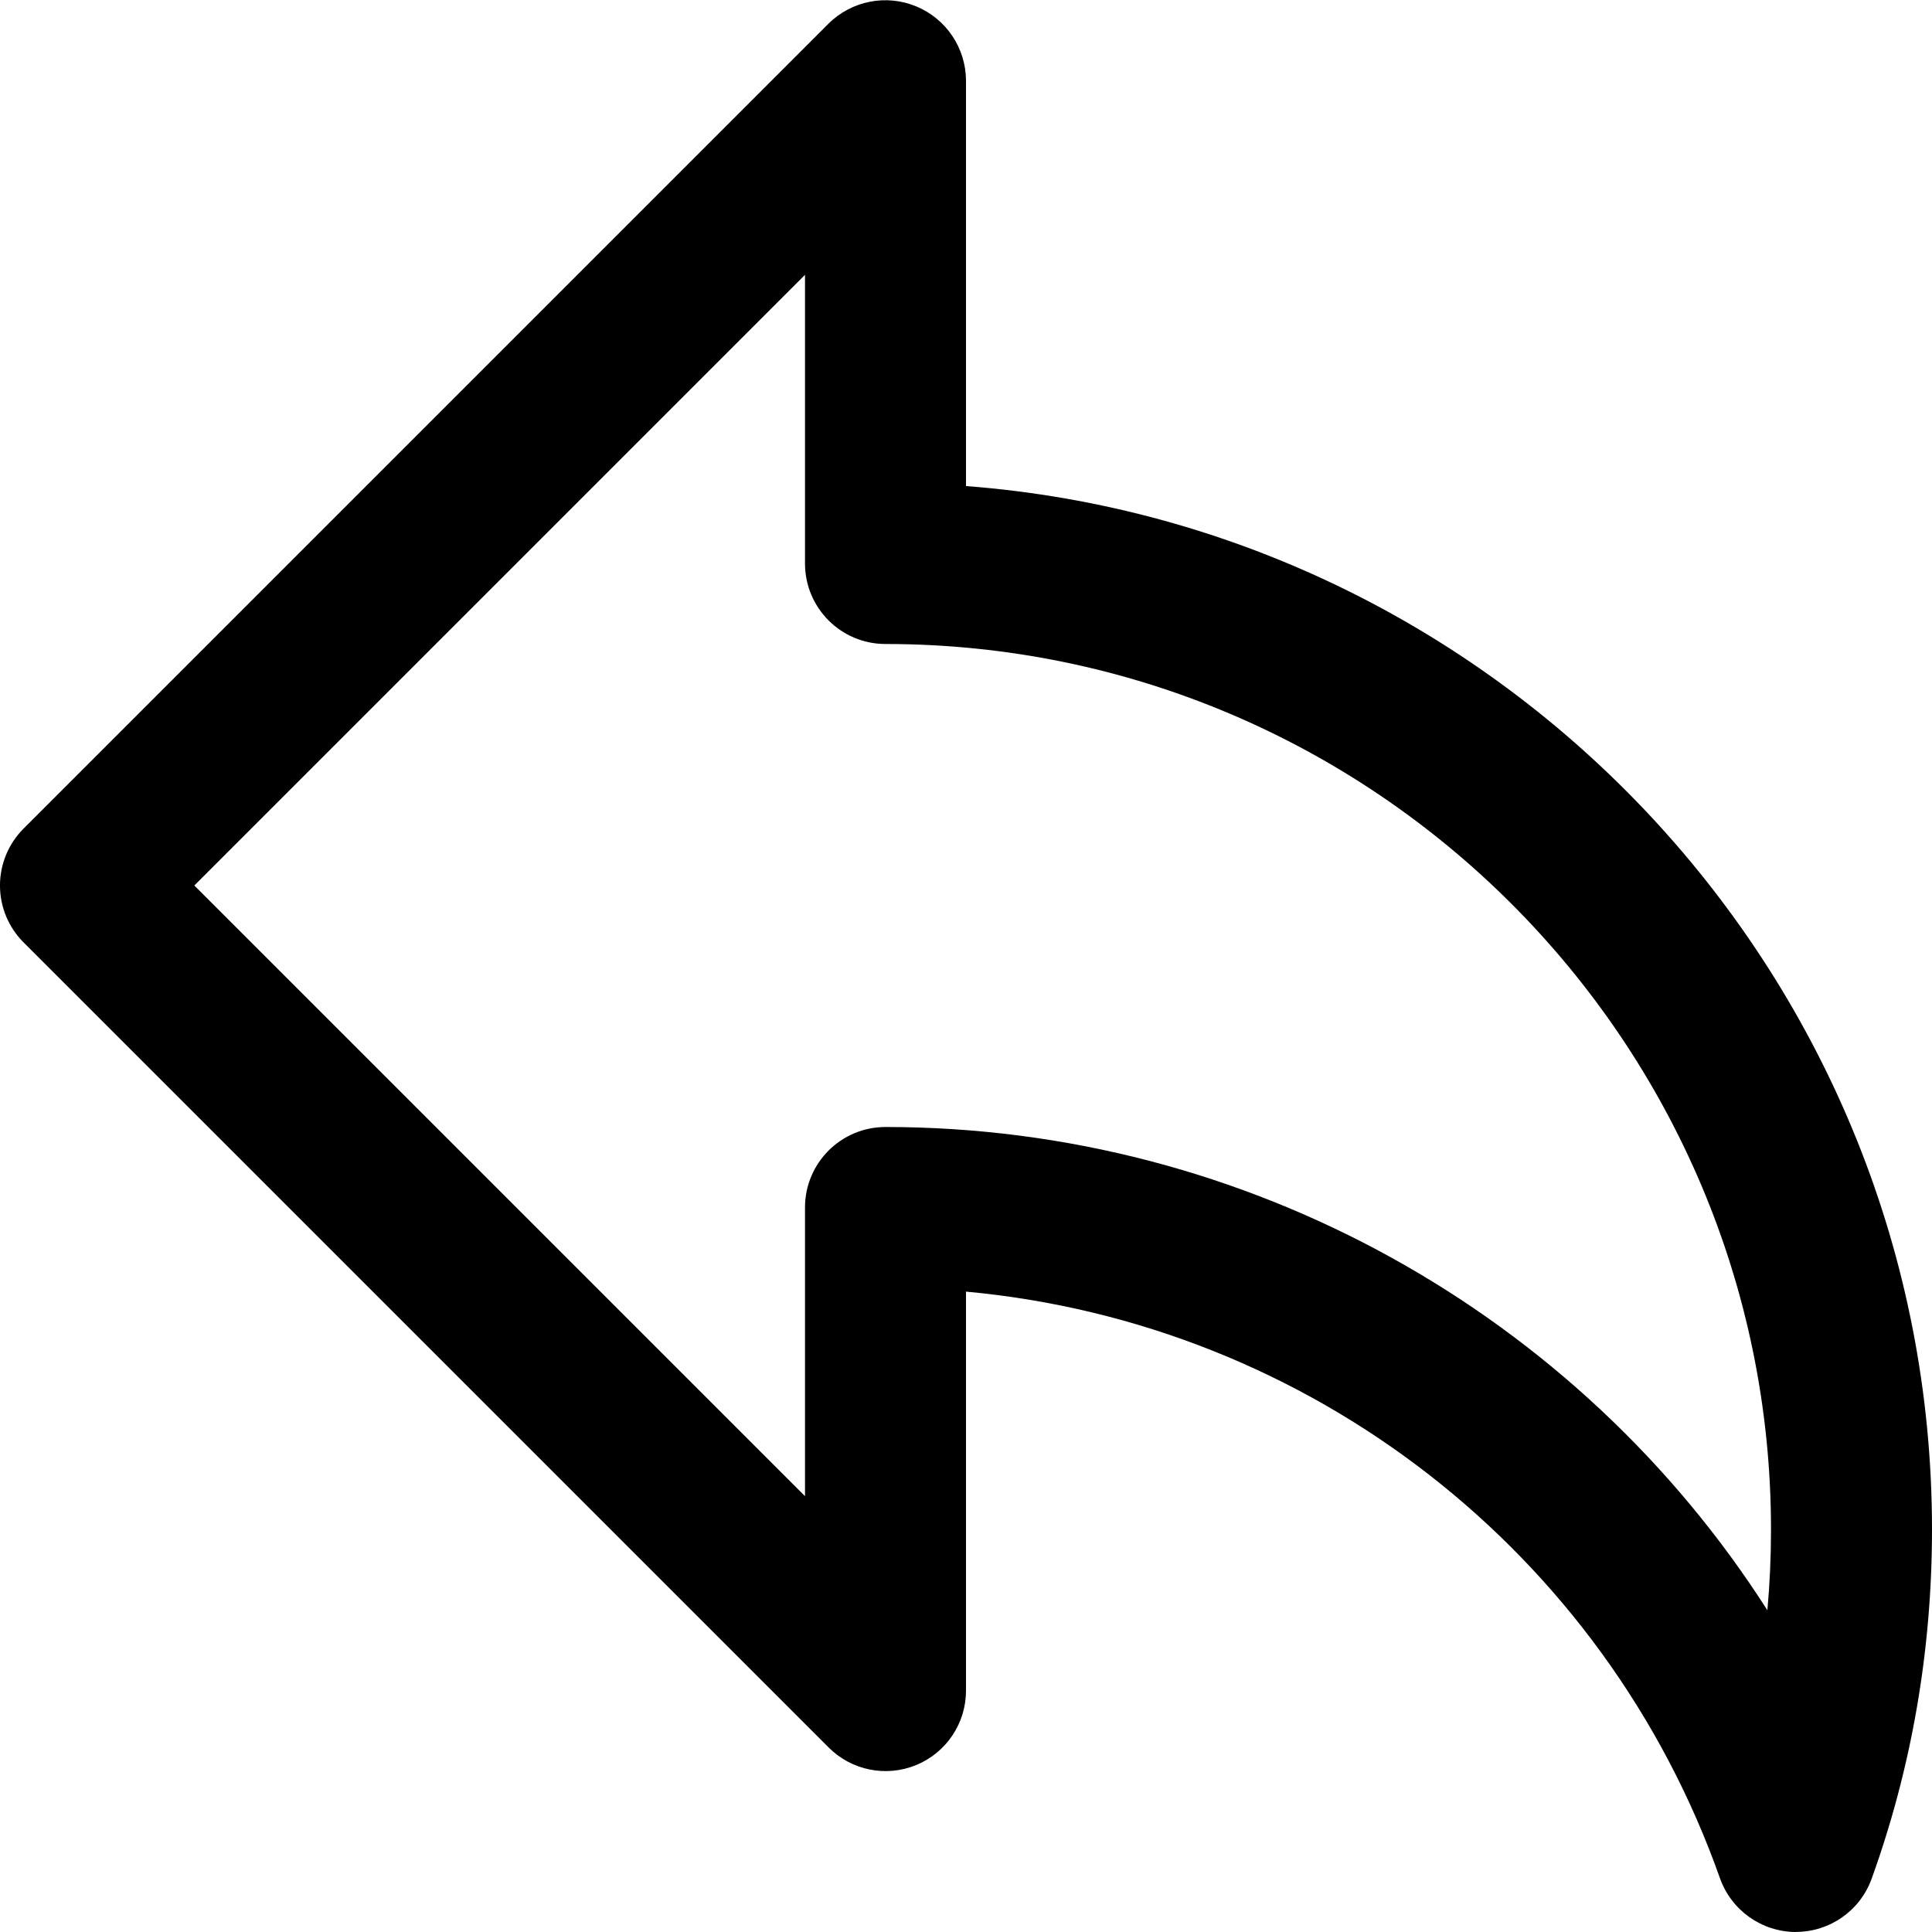
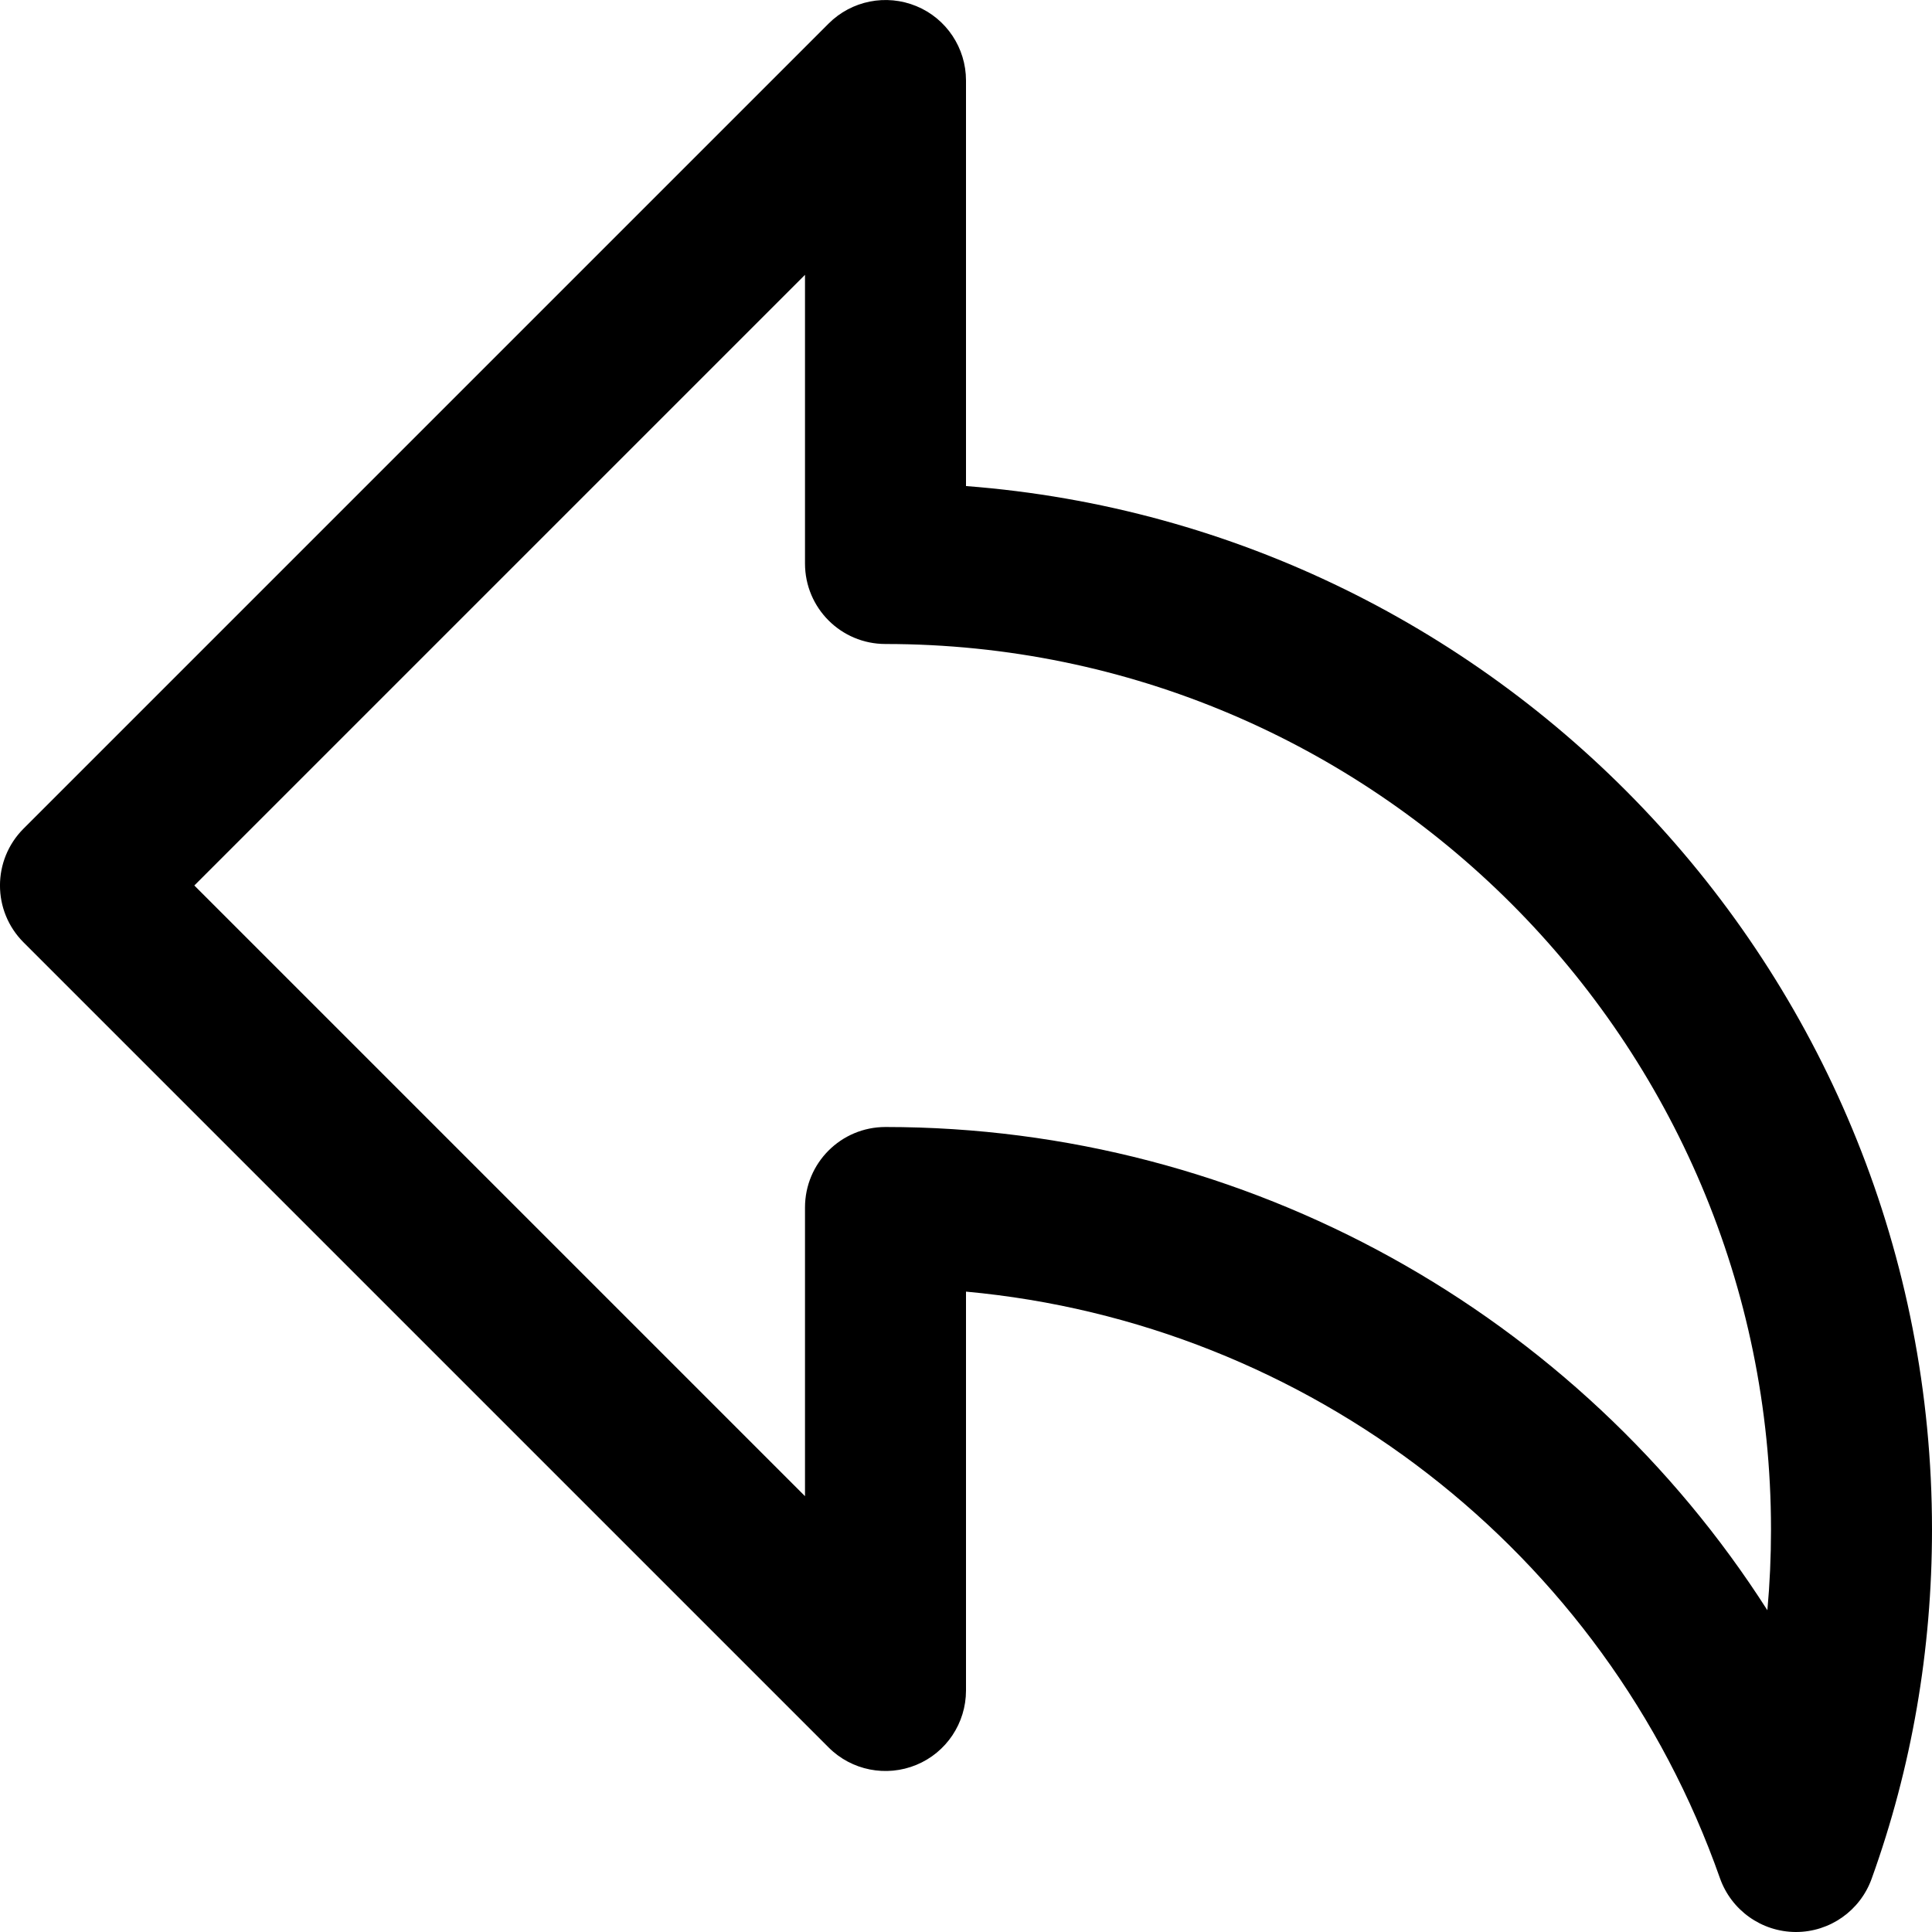
- <svg xmlns="http://www.w3.org/2000/svg" viewBox="0 0 24 24">
-   <path d="M11 14c4.497 0 8.606 2.324 10.955 6.003.03-.331.045-.666.045-1.003 0-6.065-4.935-11-11-11a1 1 0 0 1-1-1V3.414L2.414 11 10 18.586V15a1 1 0 0 1 1-1m11.31 10h-.004a1.003 1.003 0 0 1-.94-.668A11.003 11.003 0 0 0 12 16.045V21a.999.999 0 0 1-1.707.707l-10-10a.999.999 0 0 1 0-1.414l10-10A1.002 1.002 0 0 1 12 1v5.038c6.703.513 12 6.13 12 12.962 0 1.498-.252 2.958-.75 4.339a1 1 0 0 1-.94.66" />
+ <svg xmlns="http://www.w3.org/2000/svg" xmlns:xlink="http://www.w3.org/1999/xlink" width="24" height="24" viewBox="0 0 24 24">
+   <defs>
+     <path id="reply-a" d="M11,14 C15.497,14 19.606,16.324 21.955,20.003 C21.985,19.672 22,19.337 22,19 C22,12.935 17.065,8 11,8 C10.447,8 10,7.553 10,7 L10,3.414 L2.414,11 L10,18.586 L10,15 C10,14.447 10.447,14 11,14 M22.31,24 L22.306,24 C21.883,23.998 21.507,23.73 21.366,23.332 C19.935,19.264 16.245,16.434 12,16.045 L12,21 C12,21.404 11.757,21.77 11.383,21.924 C11.01,22.078 10.579,21.994 10.293,21.707 L0.293,11.707 C-0.098,11.316 -0.098,10.684 0.293,10.293 L10.293,0.293 C10.579,0.007 11.009,-0.078 11.383,0.076 C11.757,0.23 12,0.596 12,1 L12,6.038 C18.703,6.551 24,12.168 24,19 C24,20.498 23.748,21.958 23.25,23.339 C23.107,23.736 22.731,24 22.31,24" />
+   </defs>
+   <use fill-rule="evenodd" xlink:href="#reply-a" />
</svg>
